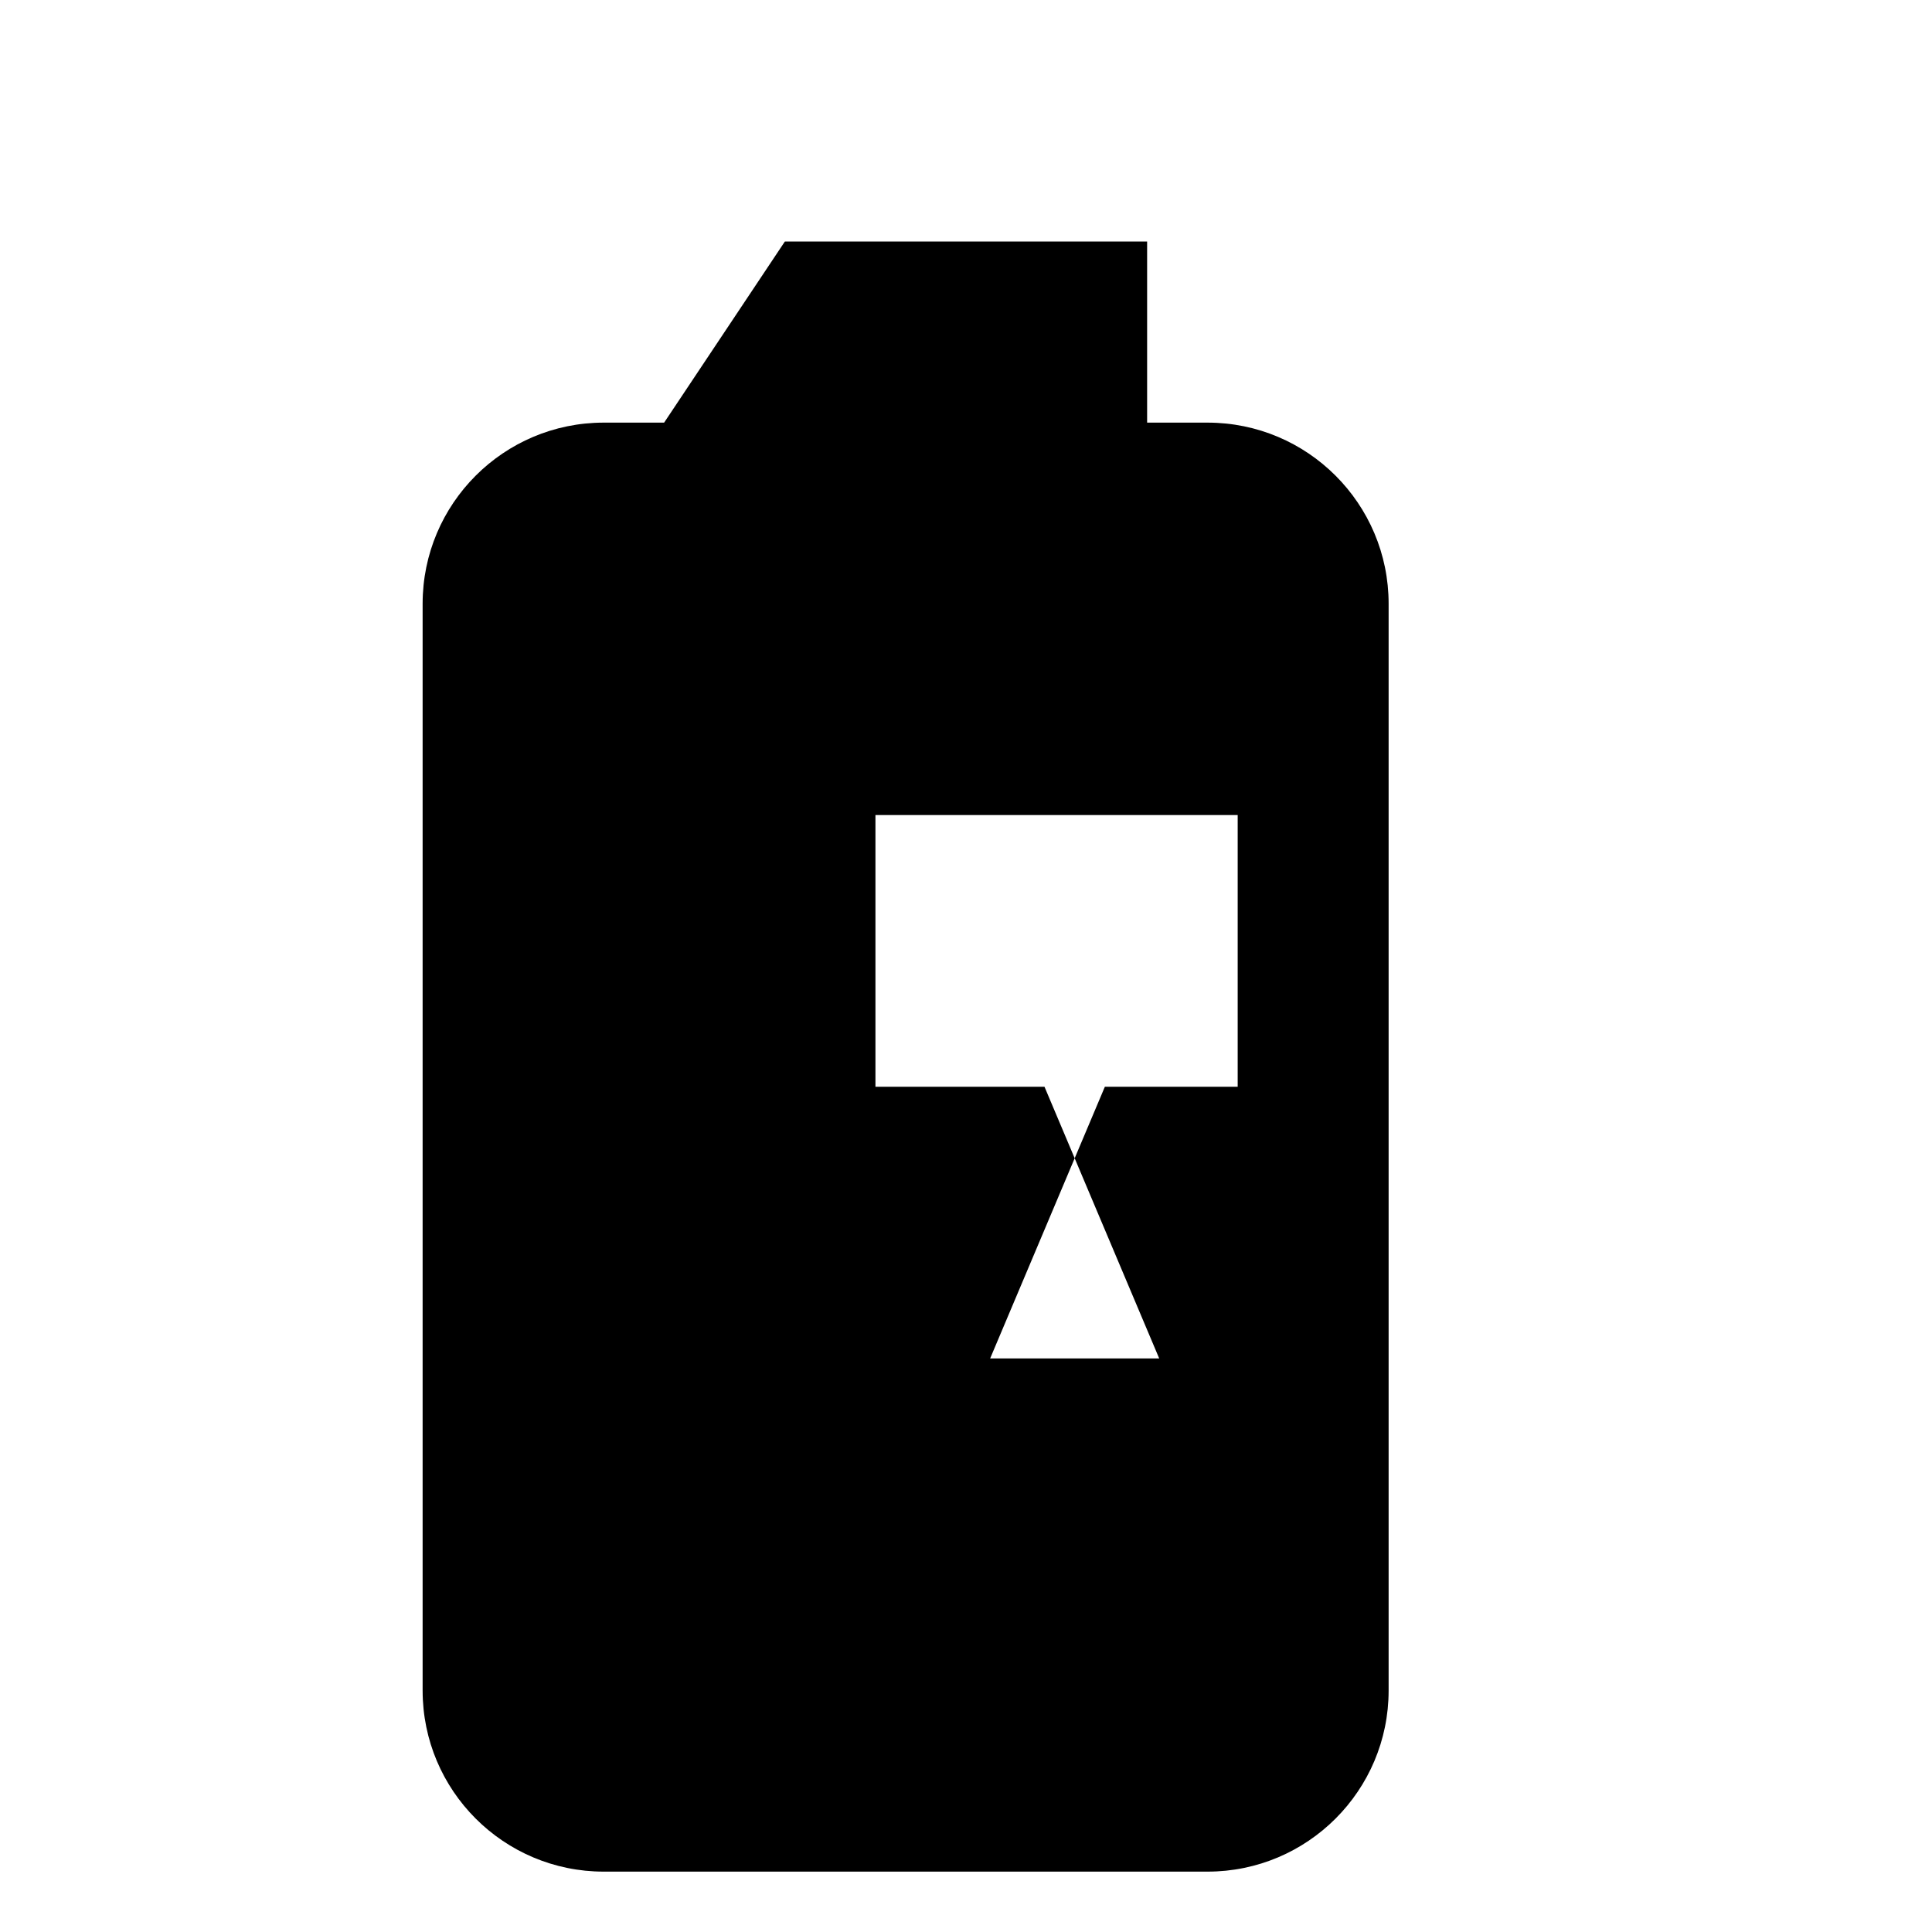
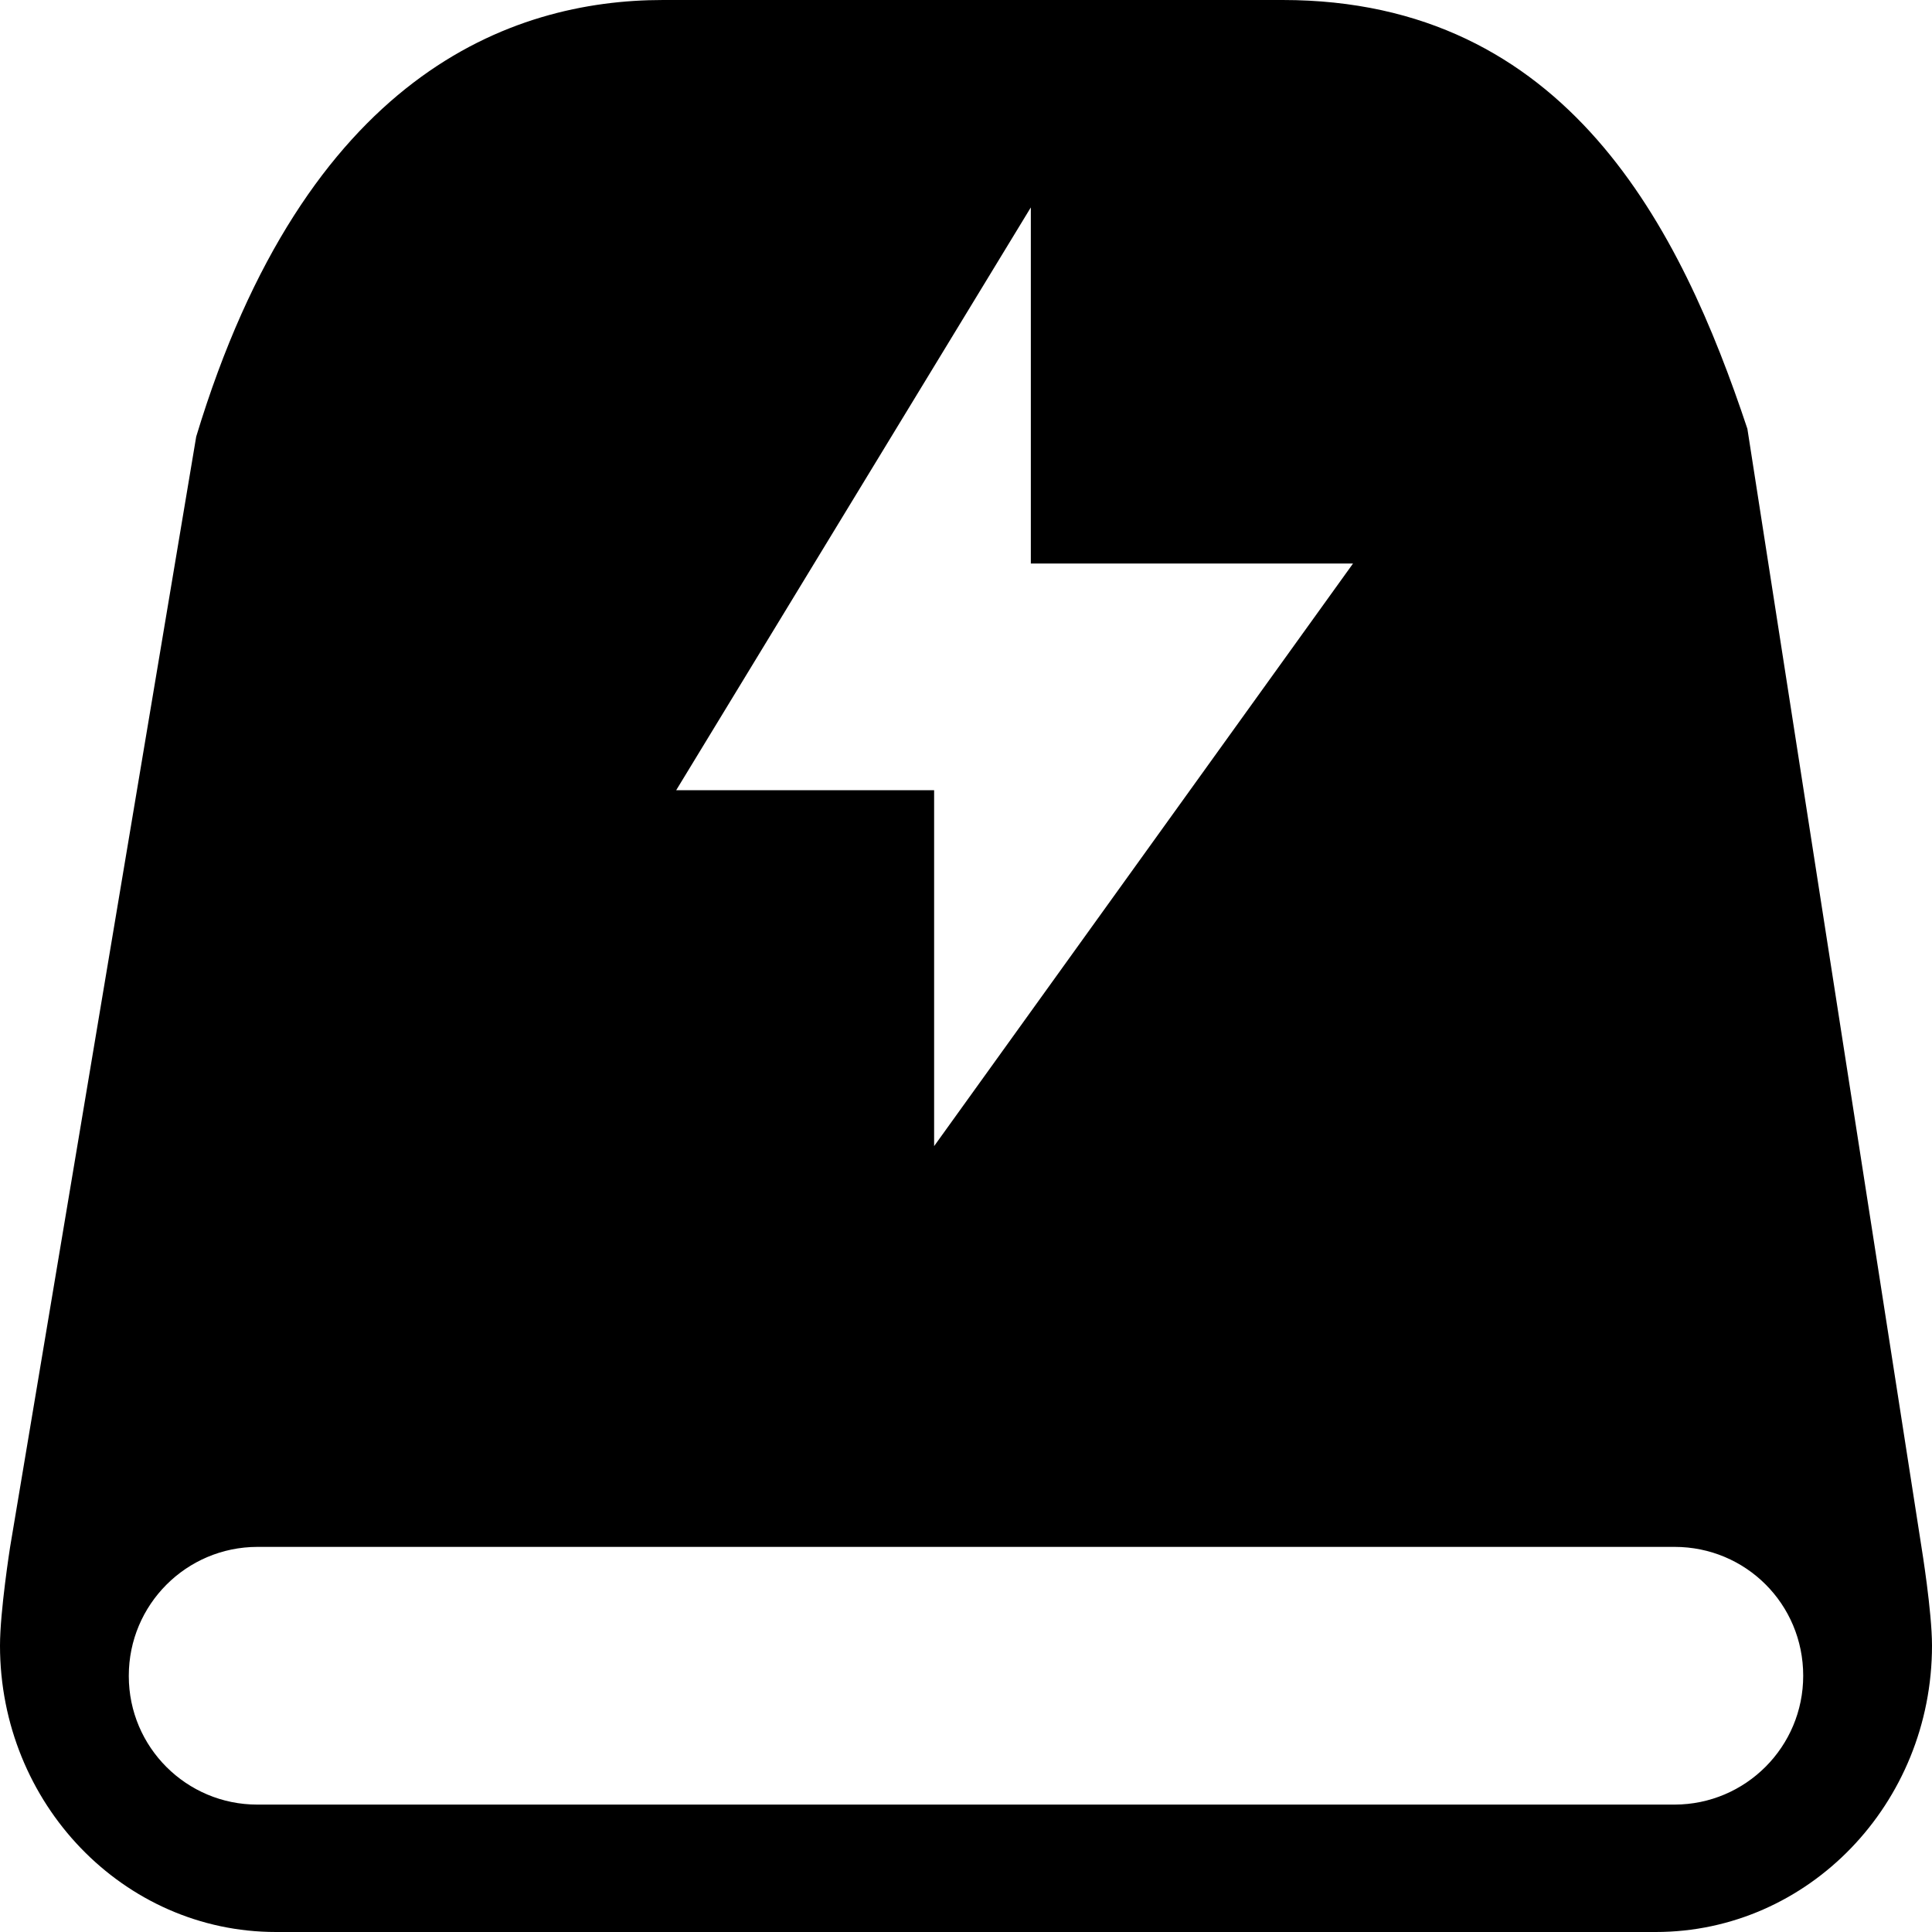
- <svg xmlns="http://www.w3.org/2000/svg" viewBox="0 0 32 32" fill="currentColor" fill-rule="evenodd">
-   <path d="M13 4 h6 v3 h1 a3 3 0 0 1 3 3 v18 a3 3 0 0 1 -3 3 h-10 a3 3 0 0 1 -3 -3 v-18 a3 3 0 0 1 3 -3 h1 z M14.5 13.5 h6 v4.5 h-3.2 l1.9 4.5 h-2.8 l1.9 -4.5 h-3.8 z" />
+ <svg xmlns="http://www.w3.org/2000/svg" viewBox="0 0 1024 1024" fill="currentColor">
+   <path d="M926.151 227.271C890.937 121.458 830.919 0 679.822 0H351.46c-80.896 0-189.44 39.595-247.467 231.424L5.348 819.996S0 854.016 0 872.164C0 955.961 65.422 1024 146.261 1024h731.307C958.464 1024 1024 955.961 1024 872.164c0-17.977-5.518-51.826-5.518-51.826L926.151 227.271zM546.361 110.023V298.667h170.78l-222.037 308.793V418.816H358.4l187.904-308.793h0.057zM68.267 888.149a68.267 68.267 0 0 1 68.153-68.267h751.161c37.66 0 68.153 30.265 68.153 68.267a68.267 68.267 0 0 1-68.153 68.324H136.42A68.096 68.096 0 0 1 68.267 888.434v-0.284z" />
</svg>
